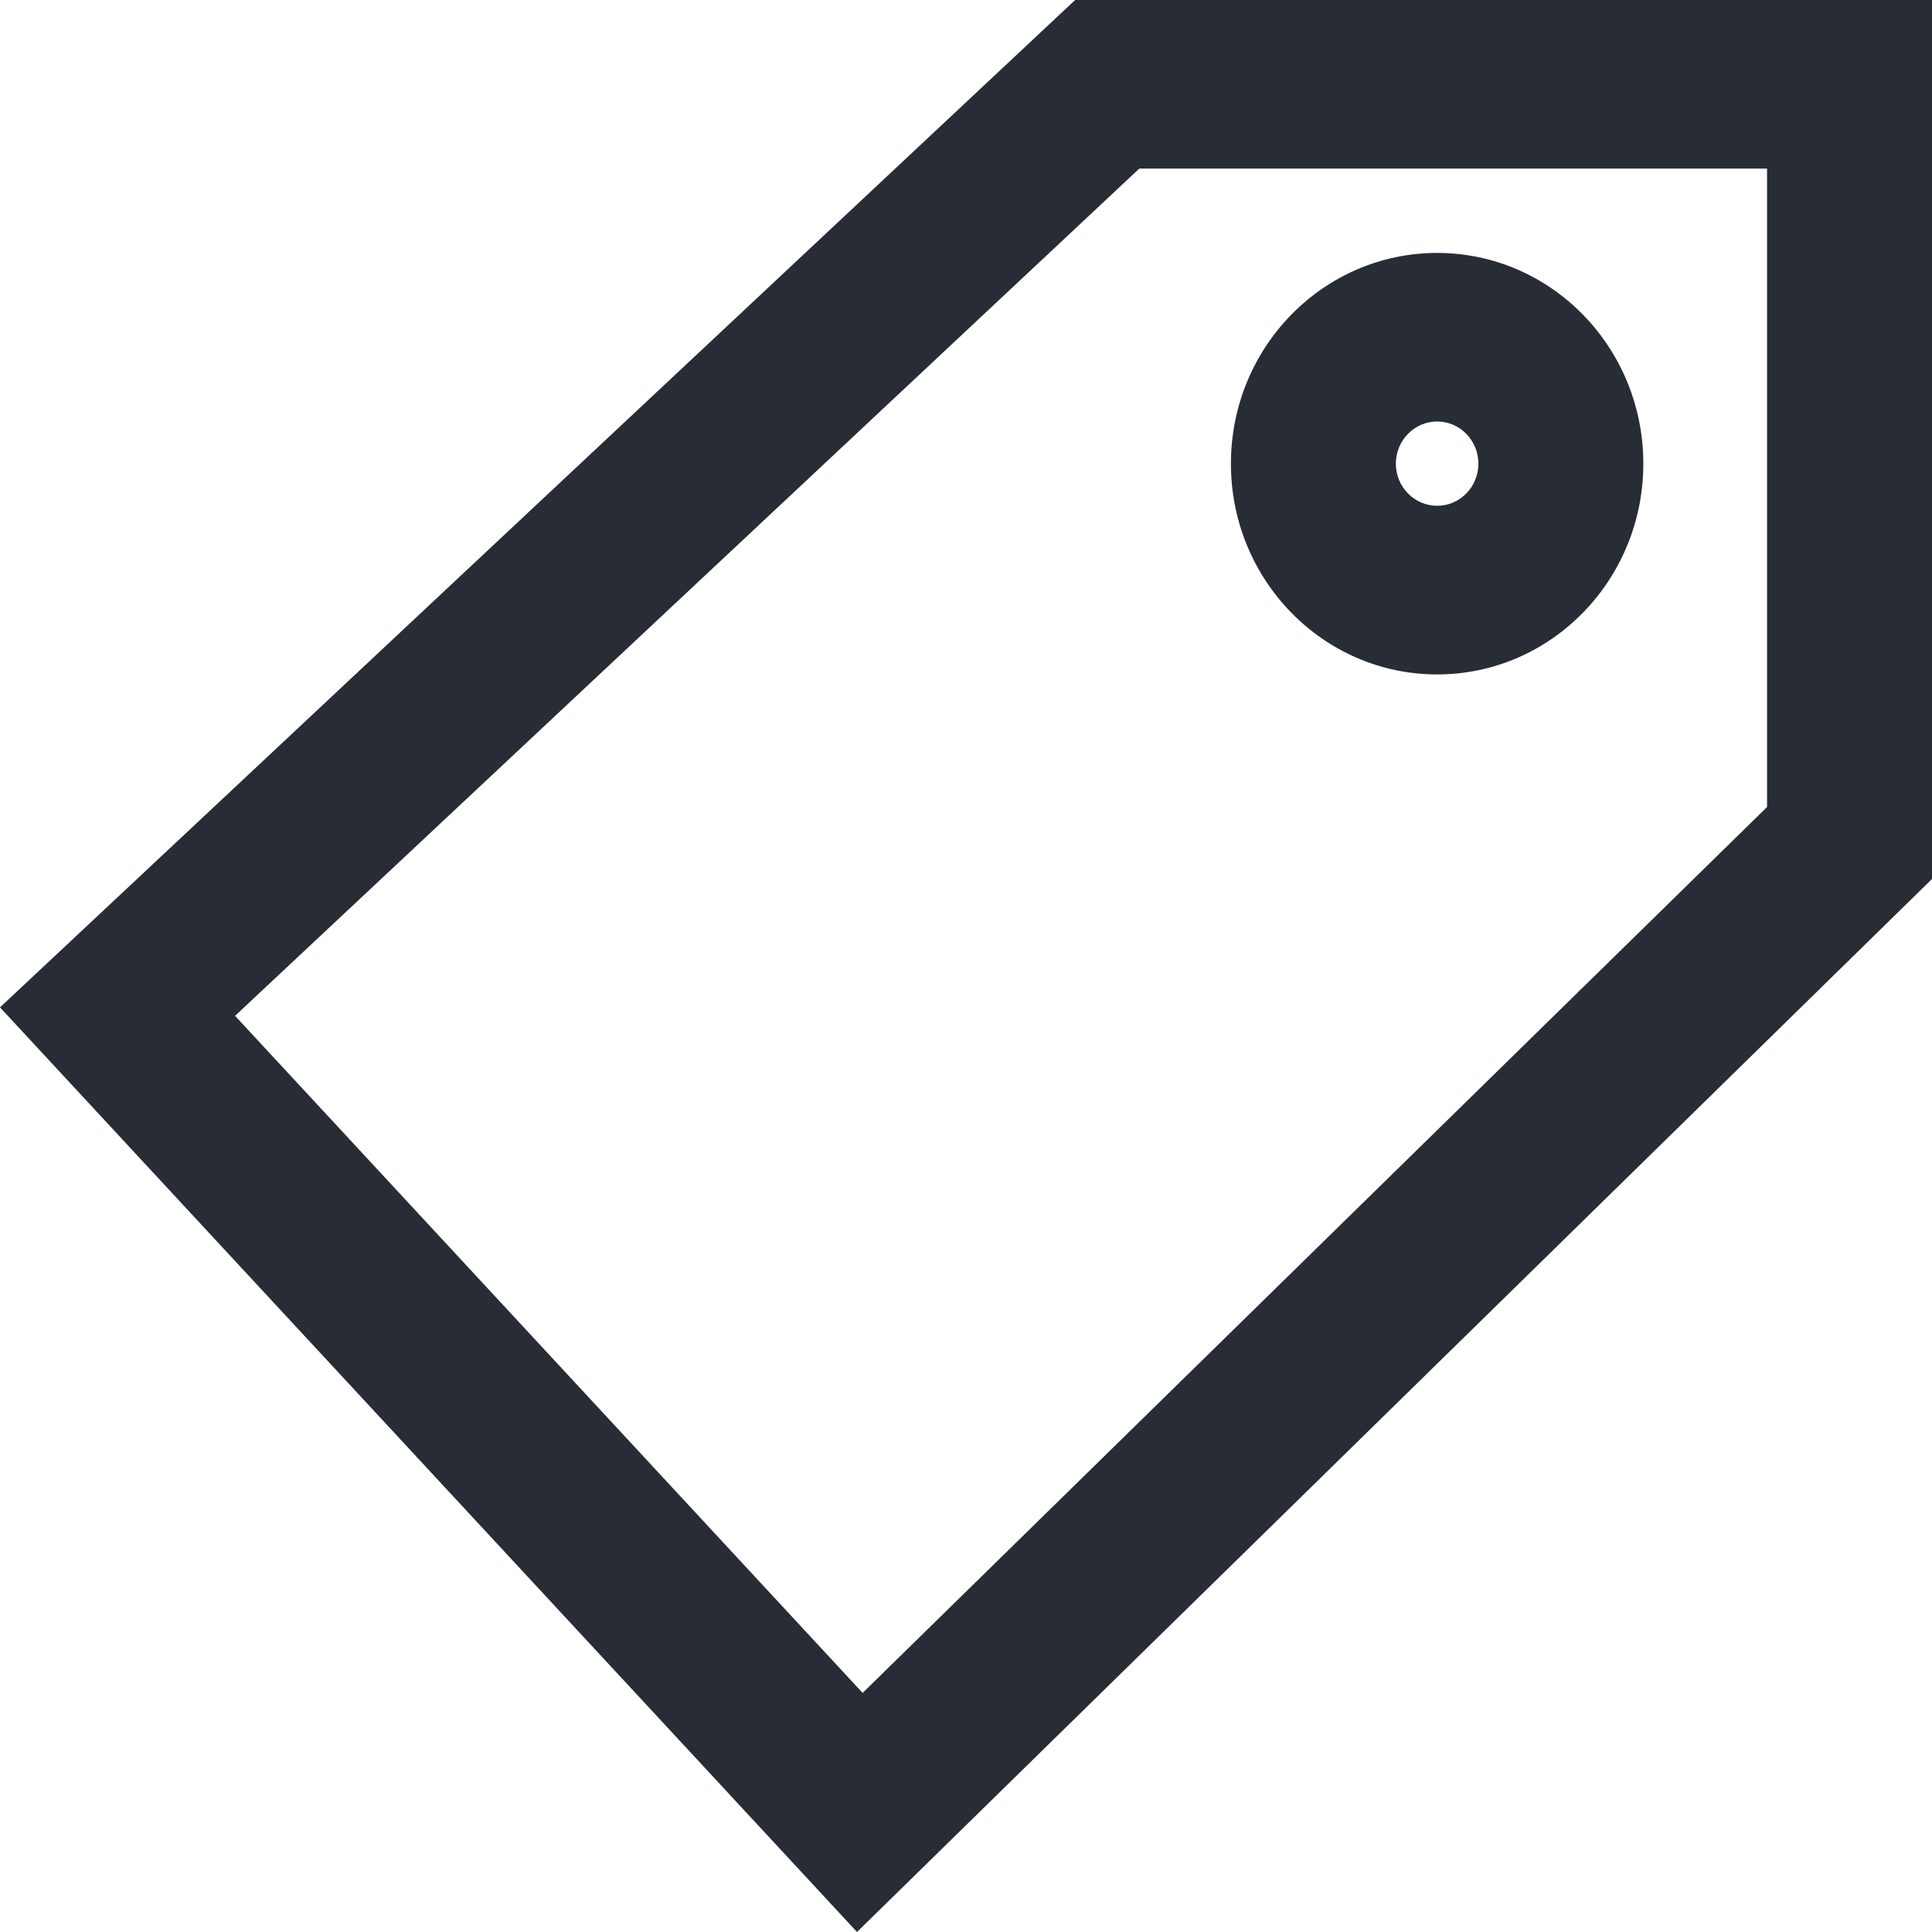
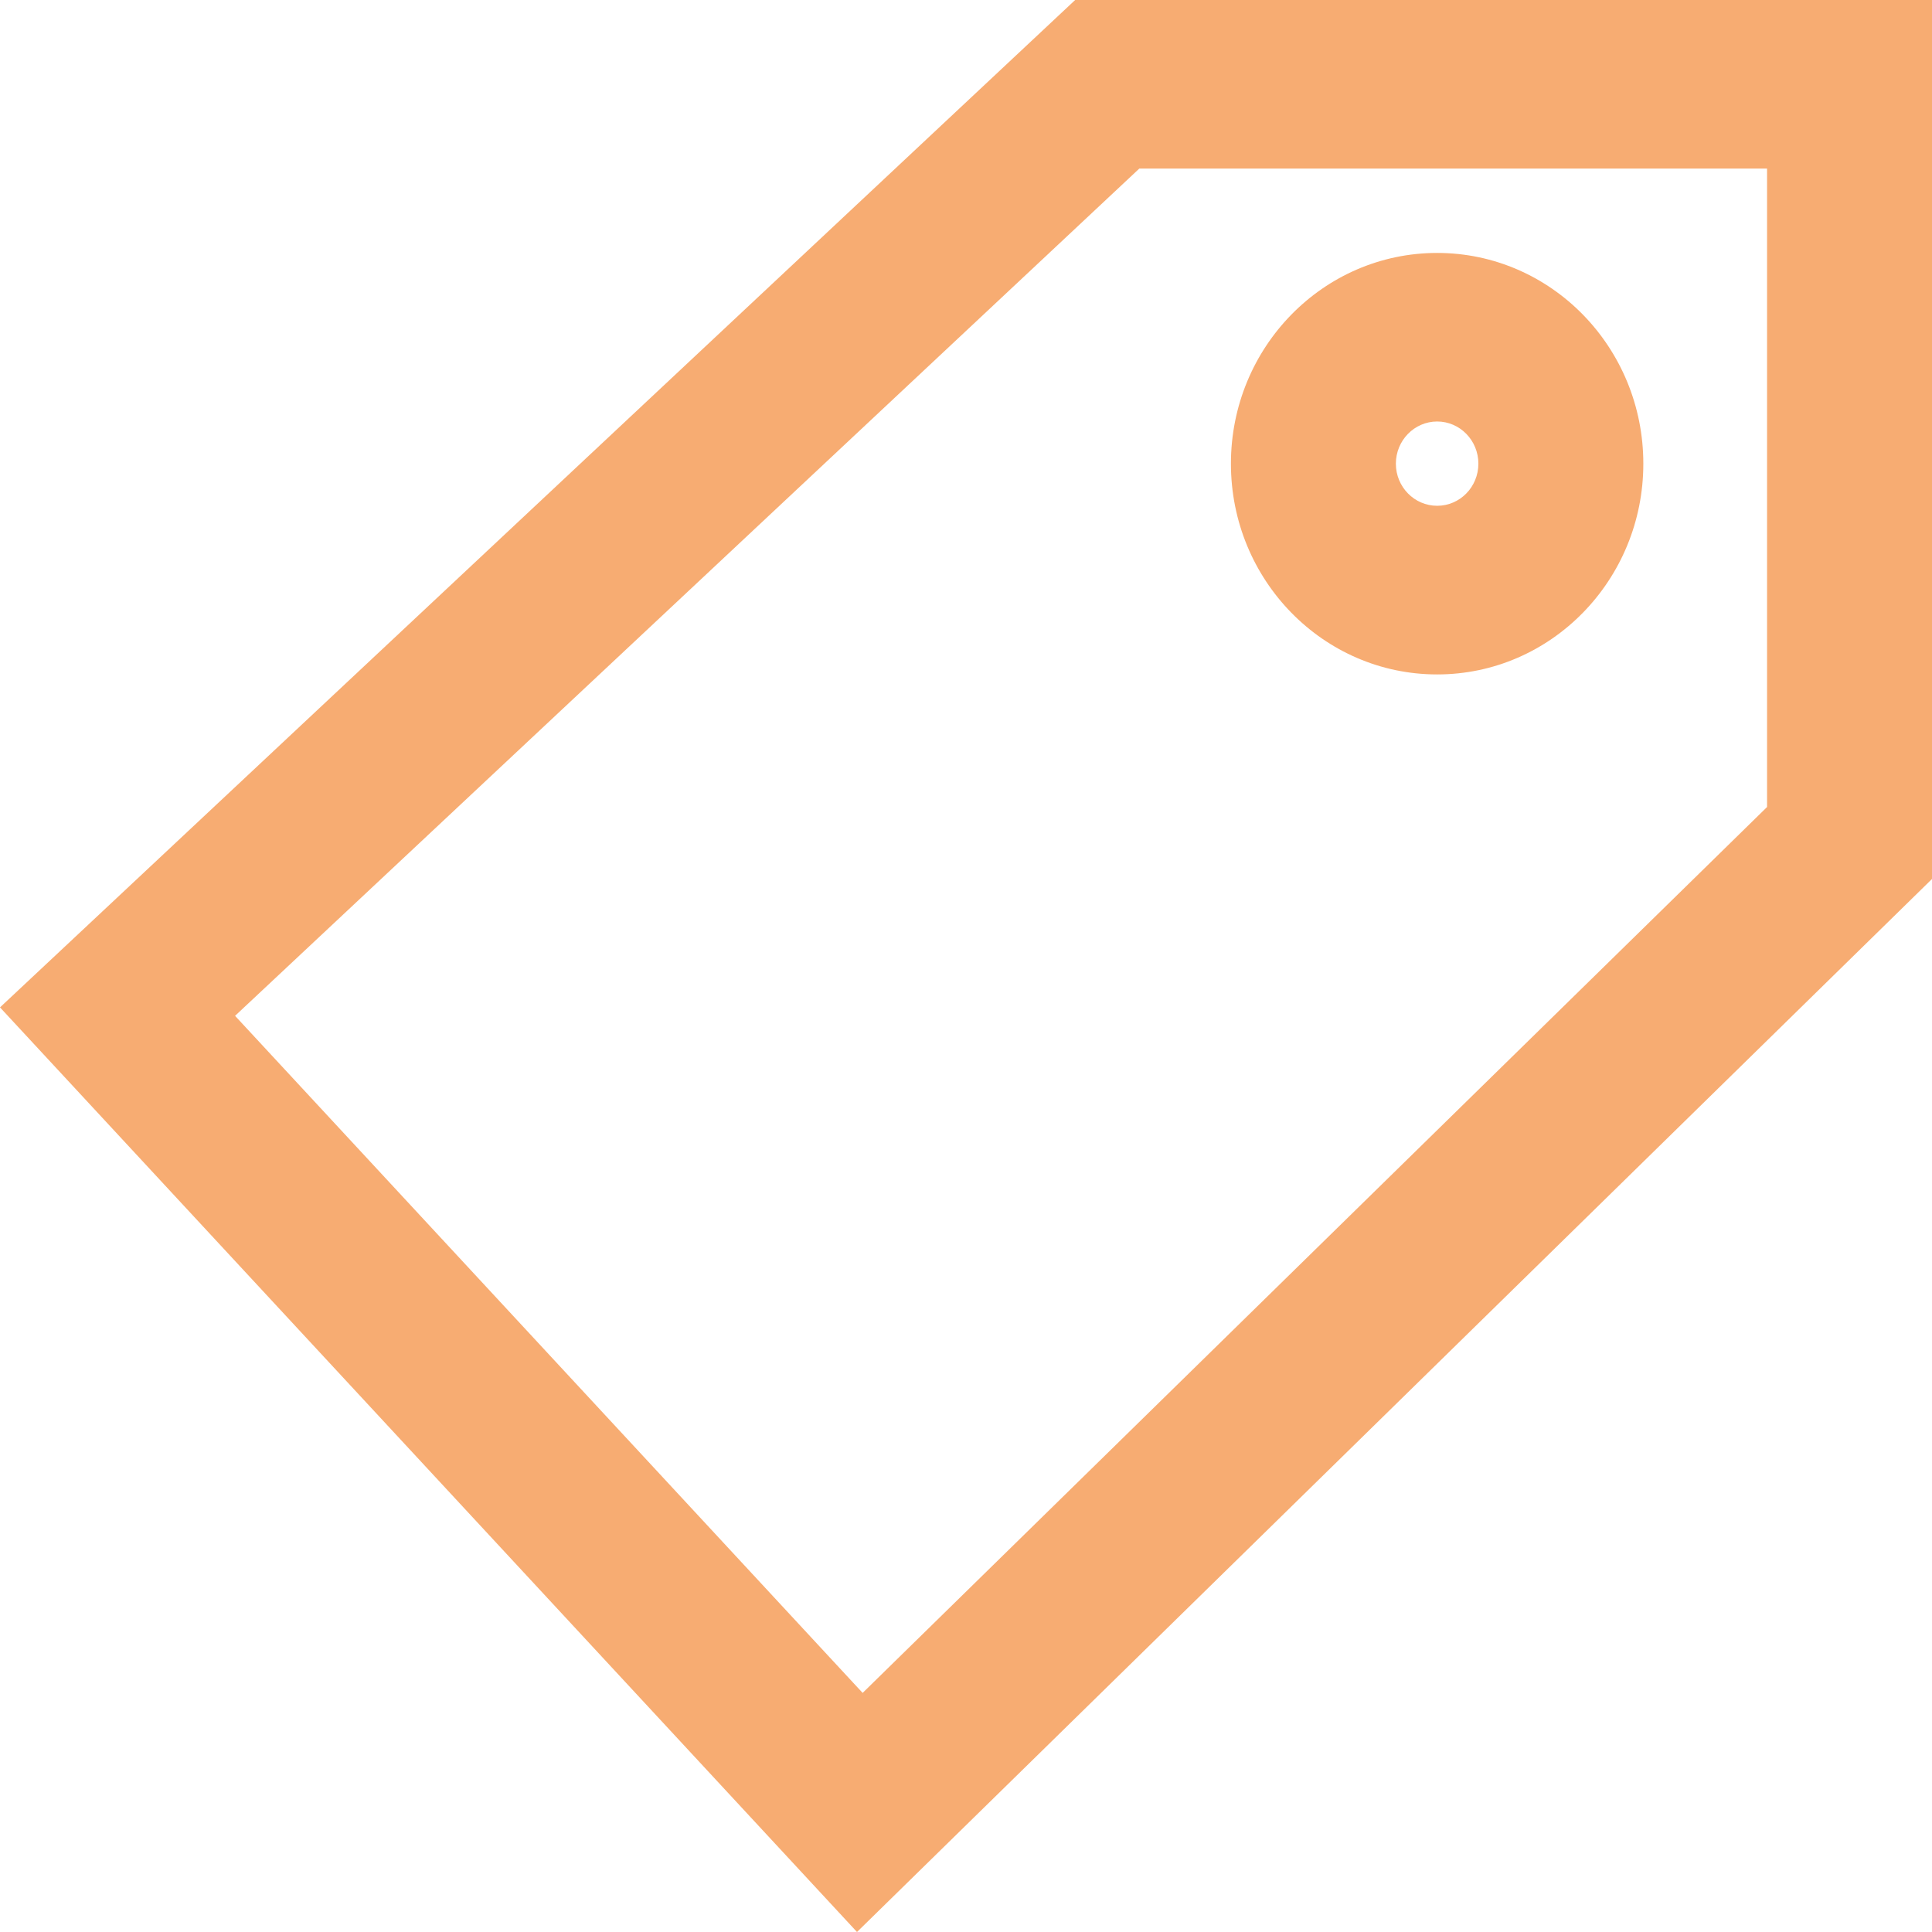
<svg xmlns="http://www.w3.org/2000/svg" width="24" height="24" viewBox="0 0 24 24" fill="none">
-   <path fill-rule="evenodd" clip-rule="evenodd" d="M13.356 0H24V10.919L10.646 24L0 12.514L13.356 0ZM14.153 2.094L2.92 12.619L10.716 21.03L21.951 10.025V2.094H14.153Z" fill="#282C34" />
-   <path fill-rule="evenodd" clip-rule="evenodd" d="M17.853 6.283C18.136 6.283 18.365 6.049 18.365 5.76C18.365 5.471 18.136 5.236 17.853 5.236C17.57 5.236 17.34 5.471 17.34 5.76C17.34 6.049 17.57 6.283 17.853 6.283ZM17.853 8.378C19.267 8.378 20.414 7.206 20.414 5.76C20.414 4.314 19.267 3.142 17.853 3.142C16.438 3.142 15.291 4.314 15.291 5.76C15.291 7.206 16.438 8.378 17.853 8.378Z" fill="#282C34" />
+   <path fill-rule="evenodd" clip-rule="evenodd" d="M13.356 0H24V10.919L10.646 24L0 12.514L13.356 0ZM14.153 2.094L2.92 12.619L10.716 21.03L21.951 10.025V2.094H14.153Z" fill="#F7AC72" />
+   <path fill-rule="evenodd" clip-rule="evenodd" d="M17.853 6.283C18.136 6.283 18.365 6.049 18.365 5.76C18.365 5.471 18.136 5.236 17.853 5.236C17.57 5.236 17.34 5.471 17.34 5.76C17.34 6.049 17.57 6.283 17.853 6.283ZM17.853 8.378C19.267 8.378 20.414 7.206 20.414 5.76C20.414 4.314 19.267 3.142 17.853 3.142C16.438 3.142 15.291 4.314 15.291 5.76C15.291 7.206 16.438 8.378 17.853 8.378Z" fill="#F7AC72" />
</svg>
